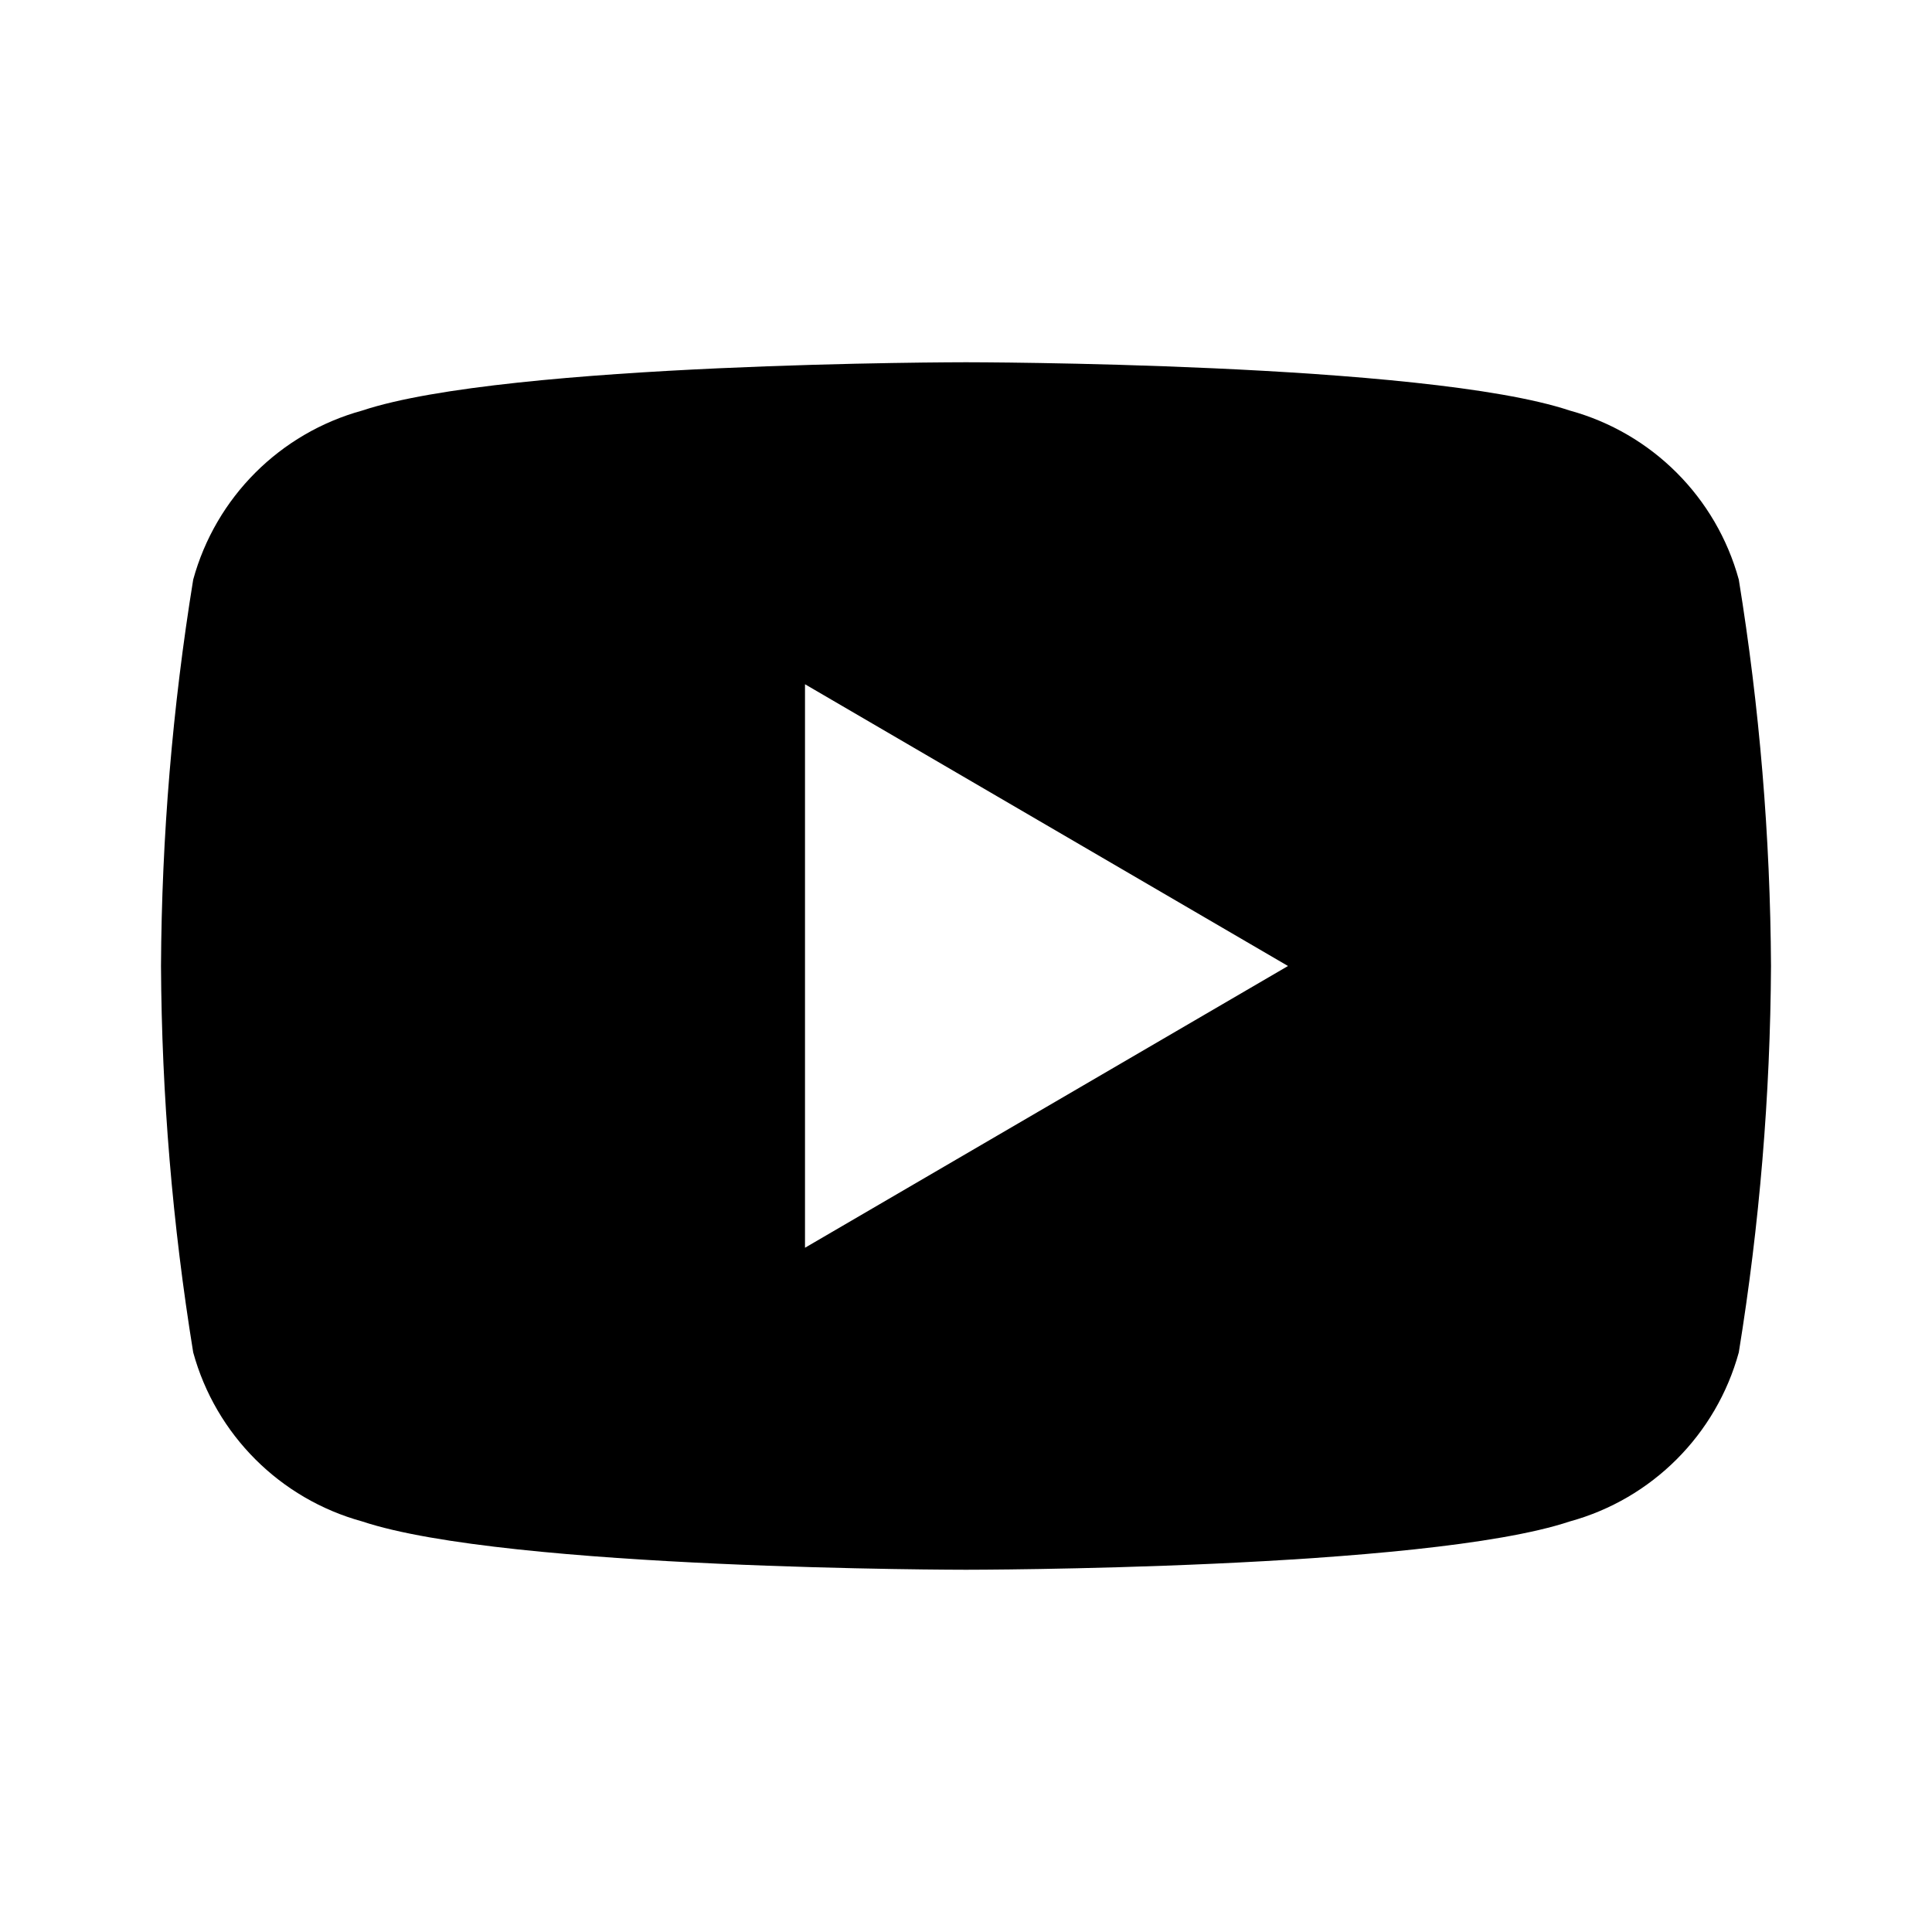
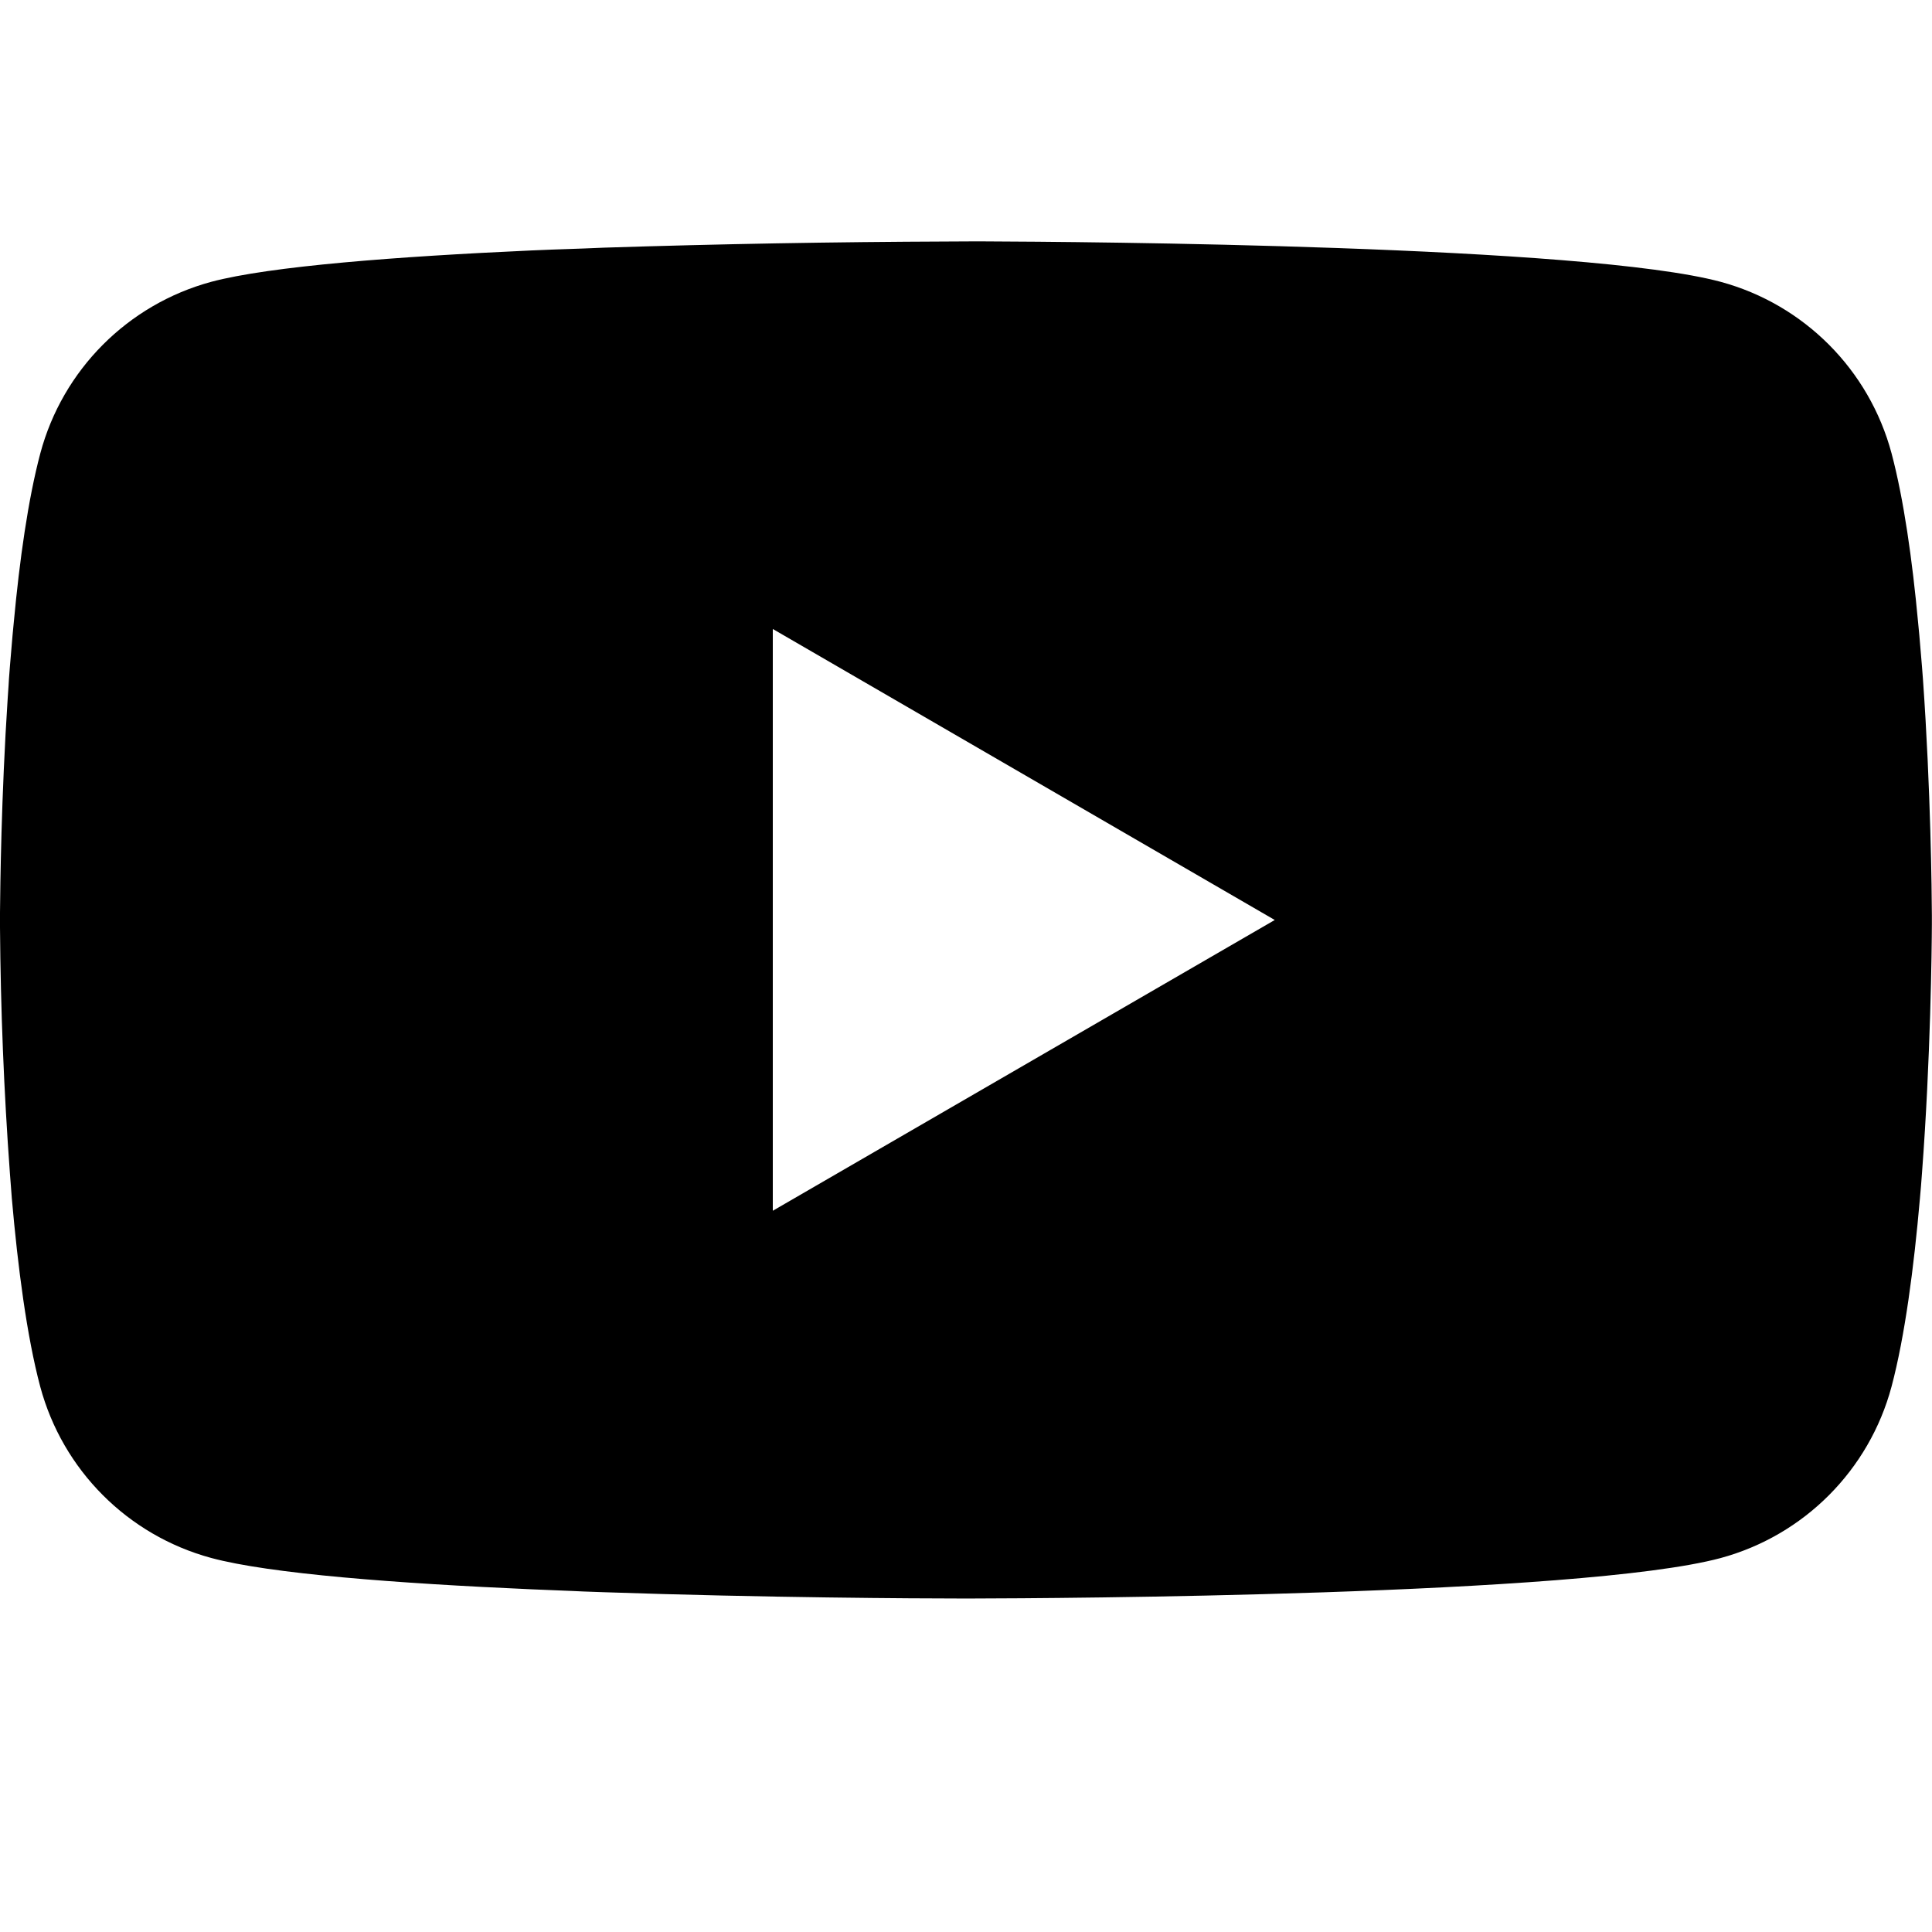
- <svg xmlns="http://www.w3.org/2000/svg" viewBox="0 0 24 24" fill="currentColor">
-   <path d="M21.6 7.2a3 3 0 0 0-2.1-2.1C17.7 4.5 12 4.5 12 4.5s-5.7 0-7.5.6A3 3 0 0 0 2.4 7.2 31 31 0 0 0 2 12a31 31 0 0 0 .4 4.8 3 3 0 0 0 2.1 2.1c1.8.6 7.5.6 7.5.6s5.7 0 7.5-.6a3 3 0 0 0 2.1-2.1A31 31 0 0 0 22 12a31 31 0 0 0-.4-4.8zM10 15.5V8.5l6 3.5-6 3.5z" />
+ <svg xmlns="http://www.w3.org/2000/svg" width="16" height="16" fill="currentColor" class="bi bi-youtube" viewBox="0 0 16 16">
+   <path d="M8.051 1.999h.089c.822.003 4.987.033 6.11.335a2.01 2.01 0 0 1 1.415 1.42c.101.38.172.883.22 1.402l.01.104.022.26.008.104c.065.914.073 1.77.074 1.957v.075c-.001.194-.01 1.108-.082 2.06l-.008.105-.009.104c-.05.572-.124 1.14-.235 1.558a2.01 2.01 0 0 1-1.415 1.42c-1.16.312-5.569.334-6.18.335h-.142c-.309 0-1.587-.006-2.927-.052l-.17-.006-.087-.004-.171-.007-.171-.007c-1.11-.049-2.167-.128-2.654-.26a2.01 2.01 0 0 1-1.415-1.419c-.111-.417-.185-.986-.235-1.558L.09 9.82l-.008-.104A31 31 0 0 1 0 7.68v-.123c.002-.215.01-.958.064-1.778l.007-.103.003-.052.008-.104.022-.26.01-.104c.048-.519.119-1.023.22-1.402a2.01 2.01 0 0 1 1.415-1.42c.487-.13 1.544-.21 2.654-.26l.17-.007.172-.006.086-.003.171-.007A100 100 0 0 1 7.858 2zM6.4 5.209v4.818l4.157-2.408z" />
</svg>
